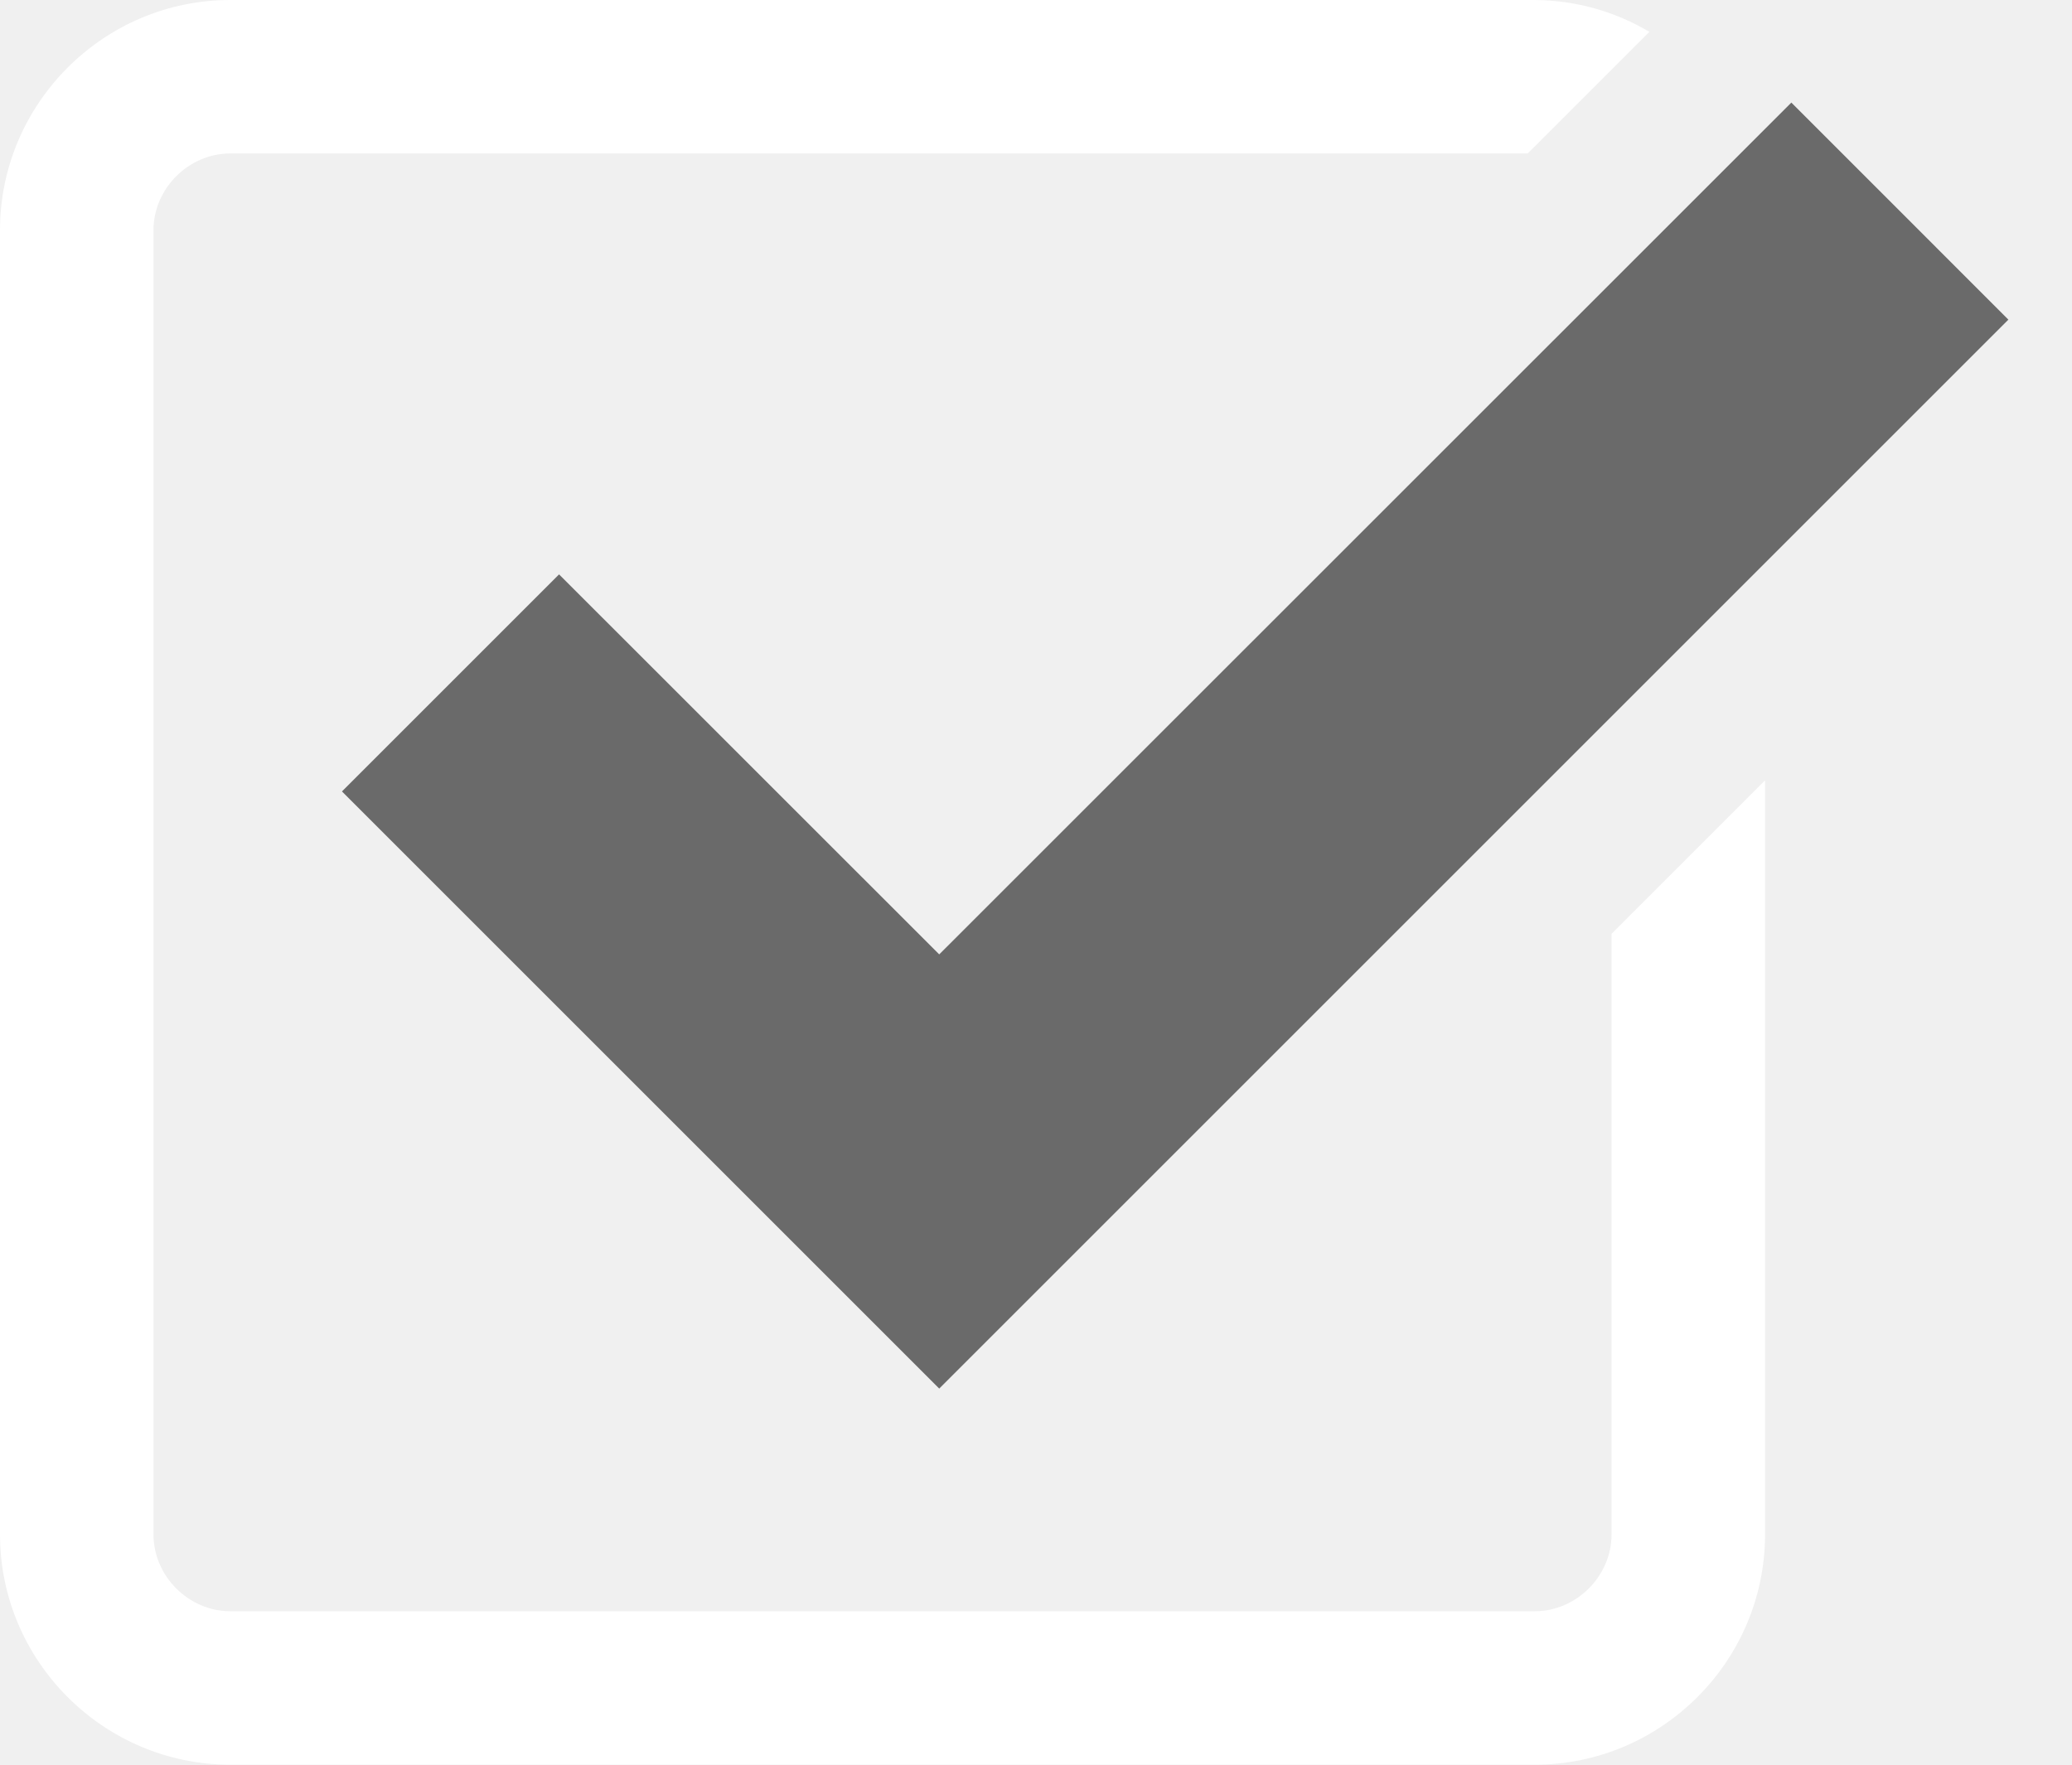
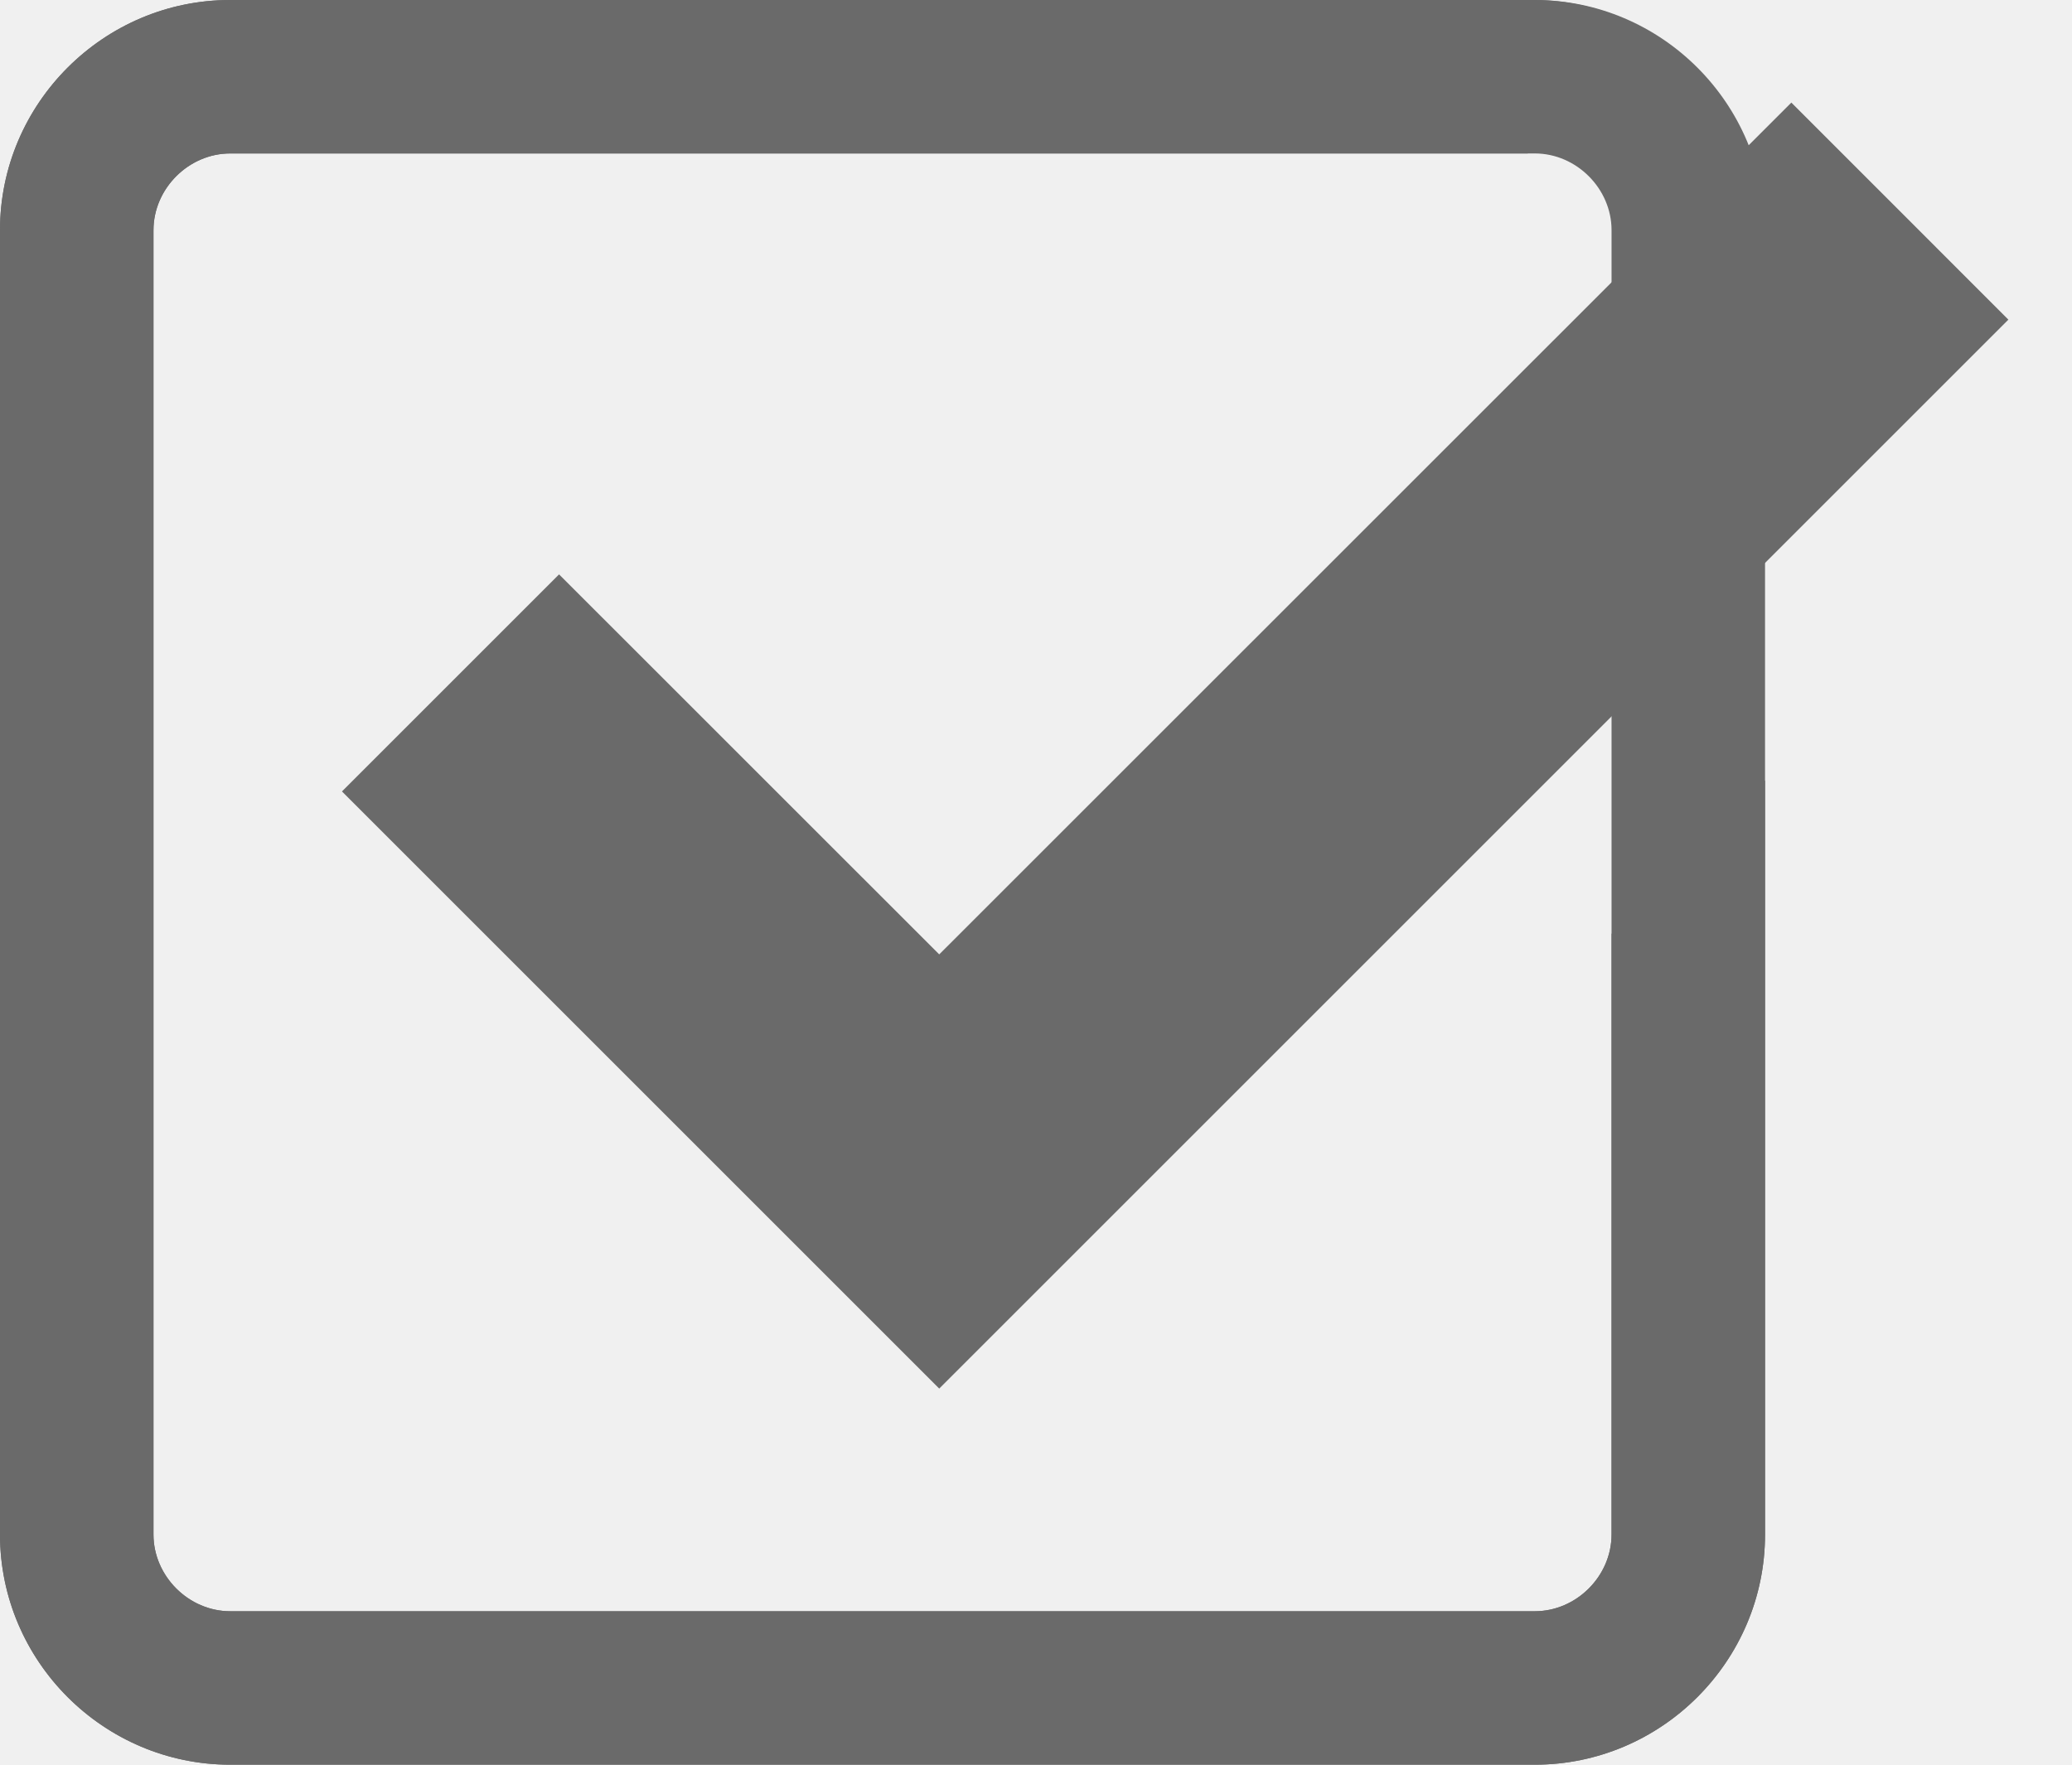
<svg xmlns="http://www.w3.org/2000/svg" width="27" height="23" viewBox="0 0 27 23">
+   <path fill="#6a6a6a" d="M20 2c.542 0 1 .458 1 1v17c0 .542-.458 1-1 1H3c-.542 0-1-.458-1-1V3c0-.542.458-1 1-1h17m0-2H3C1.35 0 0 1.35 0 3v17c0 1.65 1.35 3 3 3h17c1.65 0 3-1.35 3-3V3c0-1.65-1.35-3-3-3z" />
  <path fill="#6a6a6a" d="M7.285 7.486l-2.829 2.829 7.783 7.783L26.171 4.166l-2.828-2.829-11.104 11.102z" />
-   <path fill="#FFFFFF" d="M21 20c0 .542-.458 1-1 1H3c-.542 0-1-.458-1-1V3c0-.542.458-1 1-1h16.908L21.493.415A2.96 2.96 0 0 0 20 0H3C1.35 0 0 1.35 0 3v17c0 1.65 1.35 3 3 3h17c1.65 0 3-1.35 3-3v-9.829l-2 2V20z" />
+   <path fill="#6a6a6a" d="M21 20c0 .542-.458 1-1 1H3c-.542 0-1-.458-1-1V3c0-.542.458-1 1-1h16.908L21.493.415A2.96 2.96 0 0 0 20 0H3C1.35 0 0 1.35 0 3v17c0 1.65 1.35 3 3 3h17c1.65 0 3-1.35 3-3v-9.829l-2 2V20z" />
</svg>
